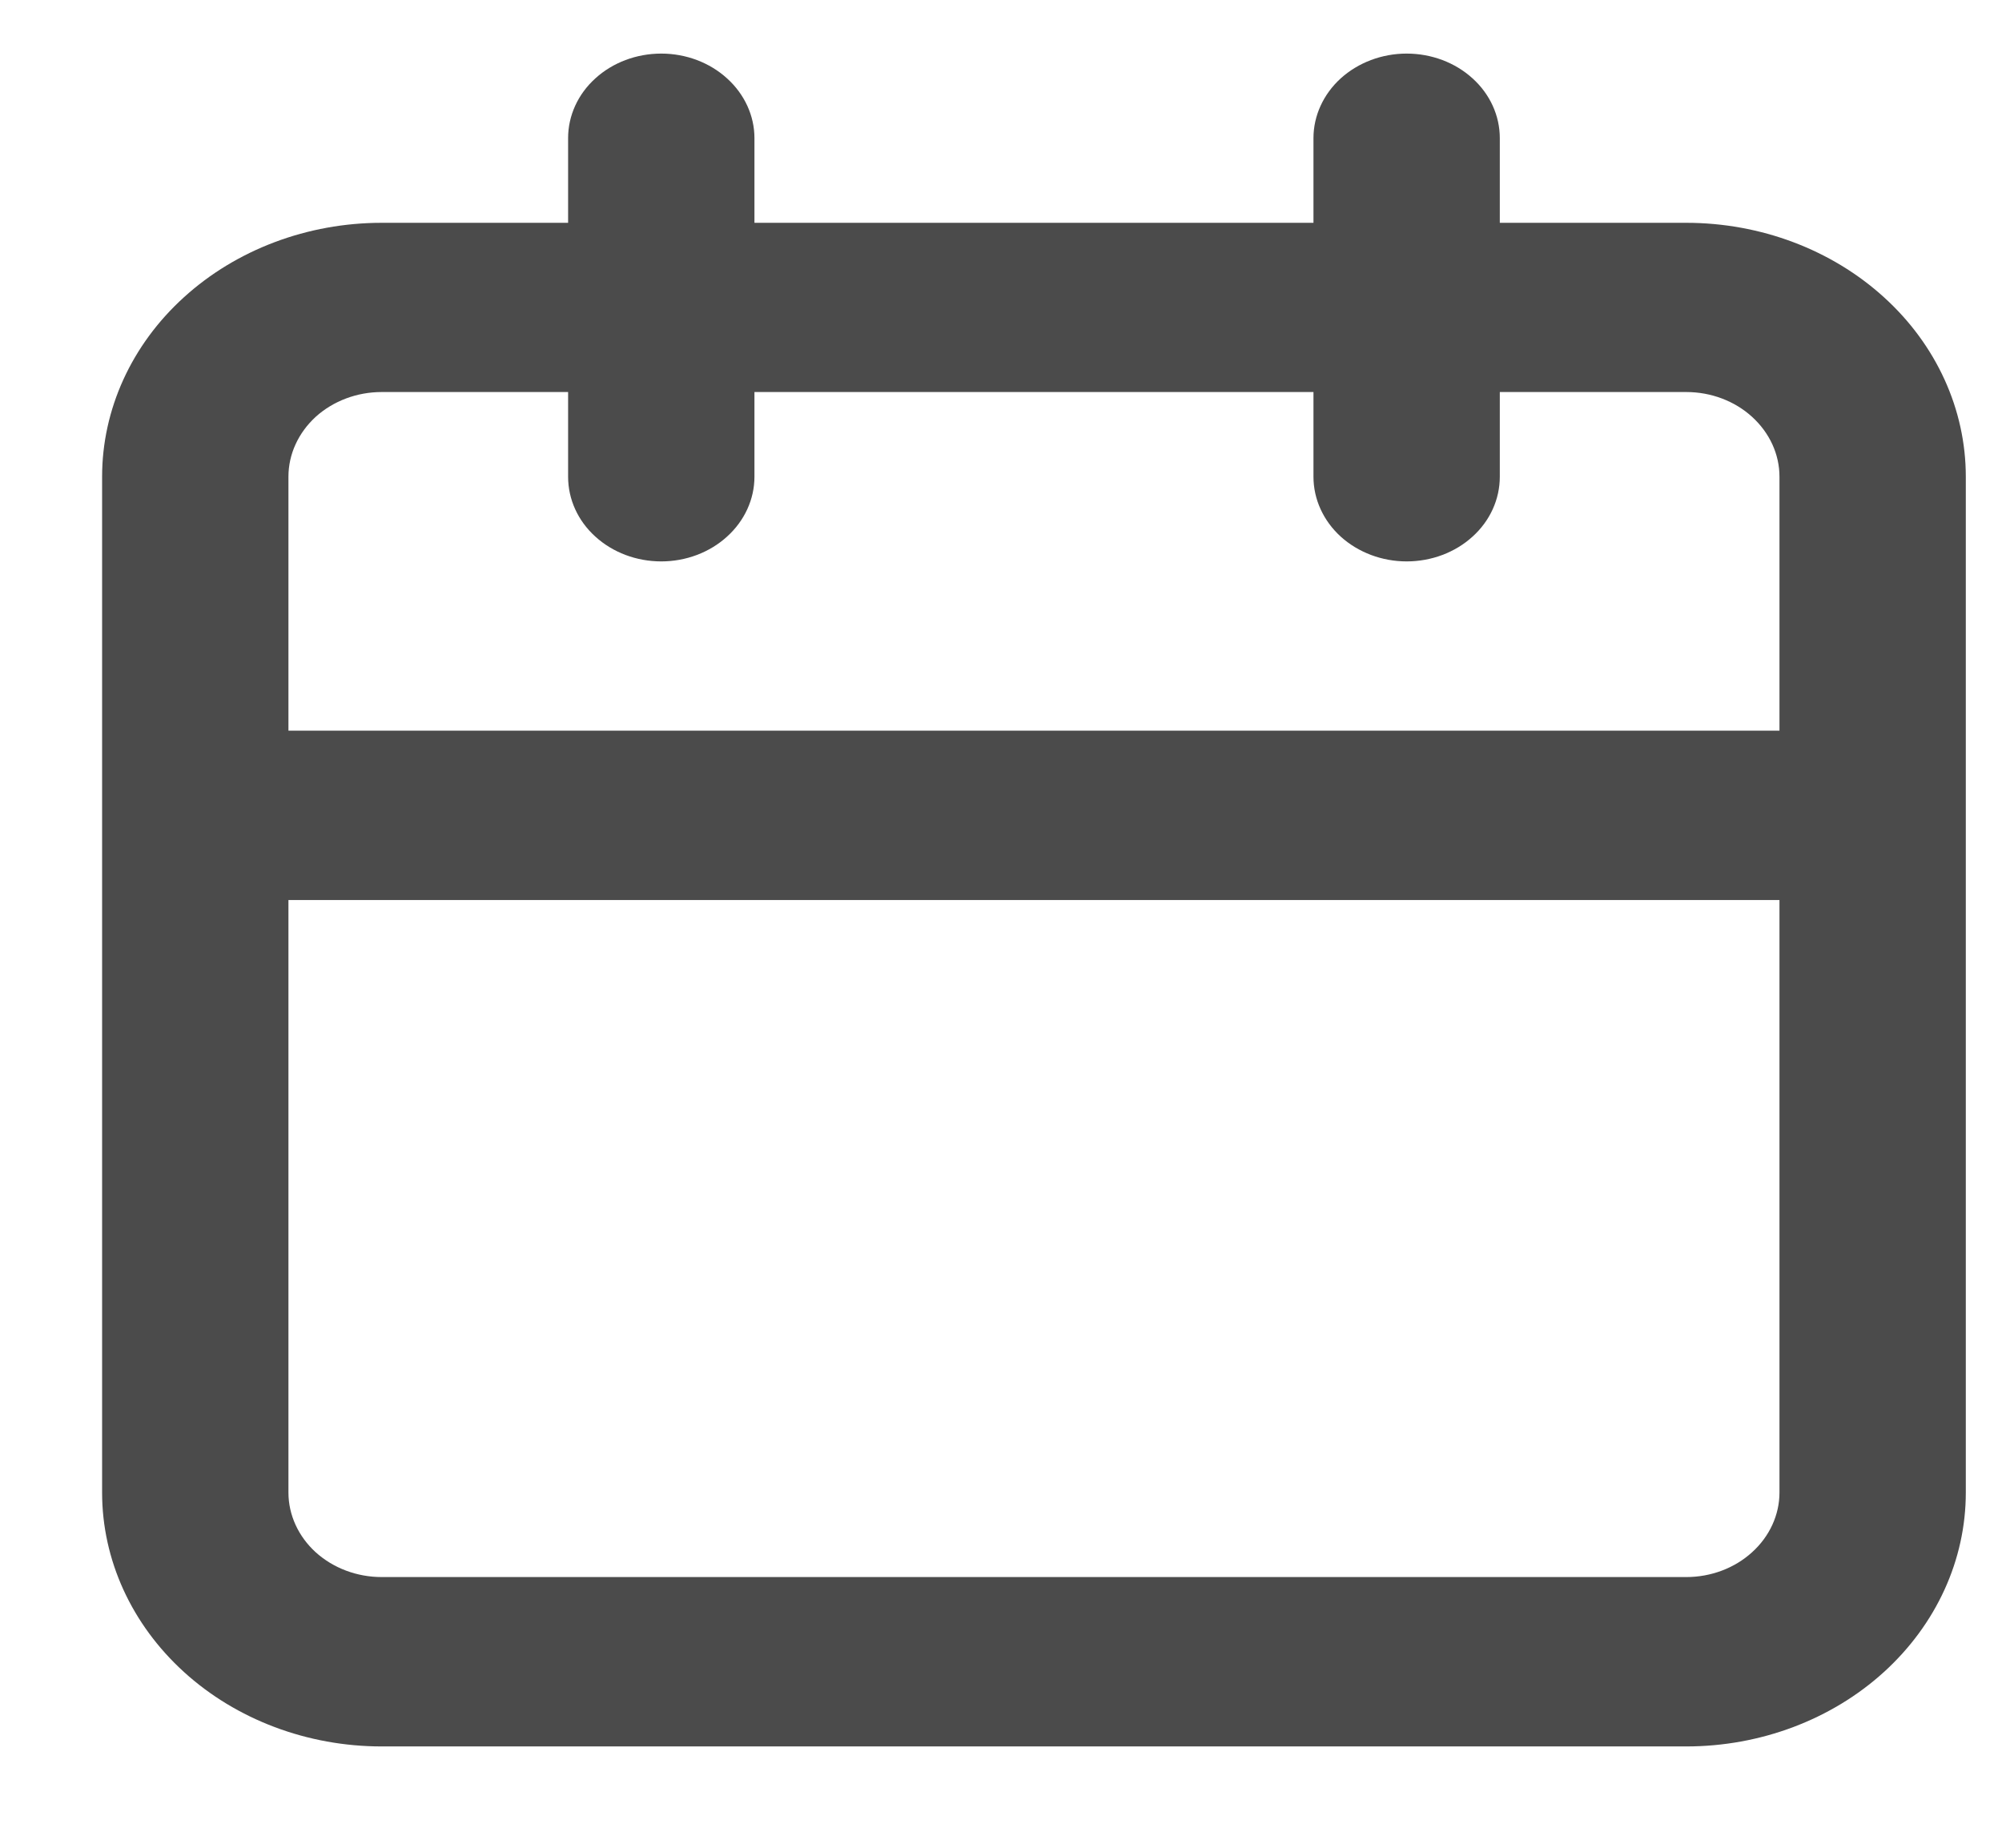
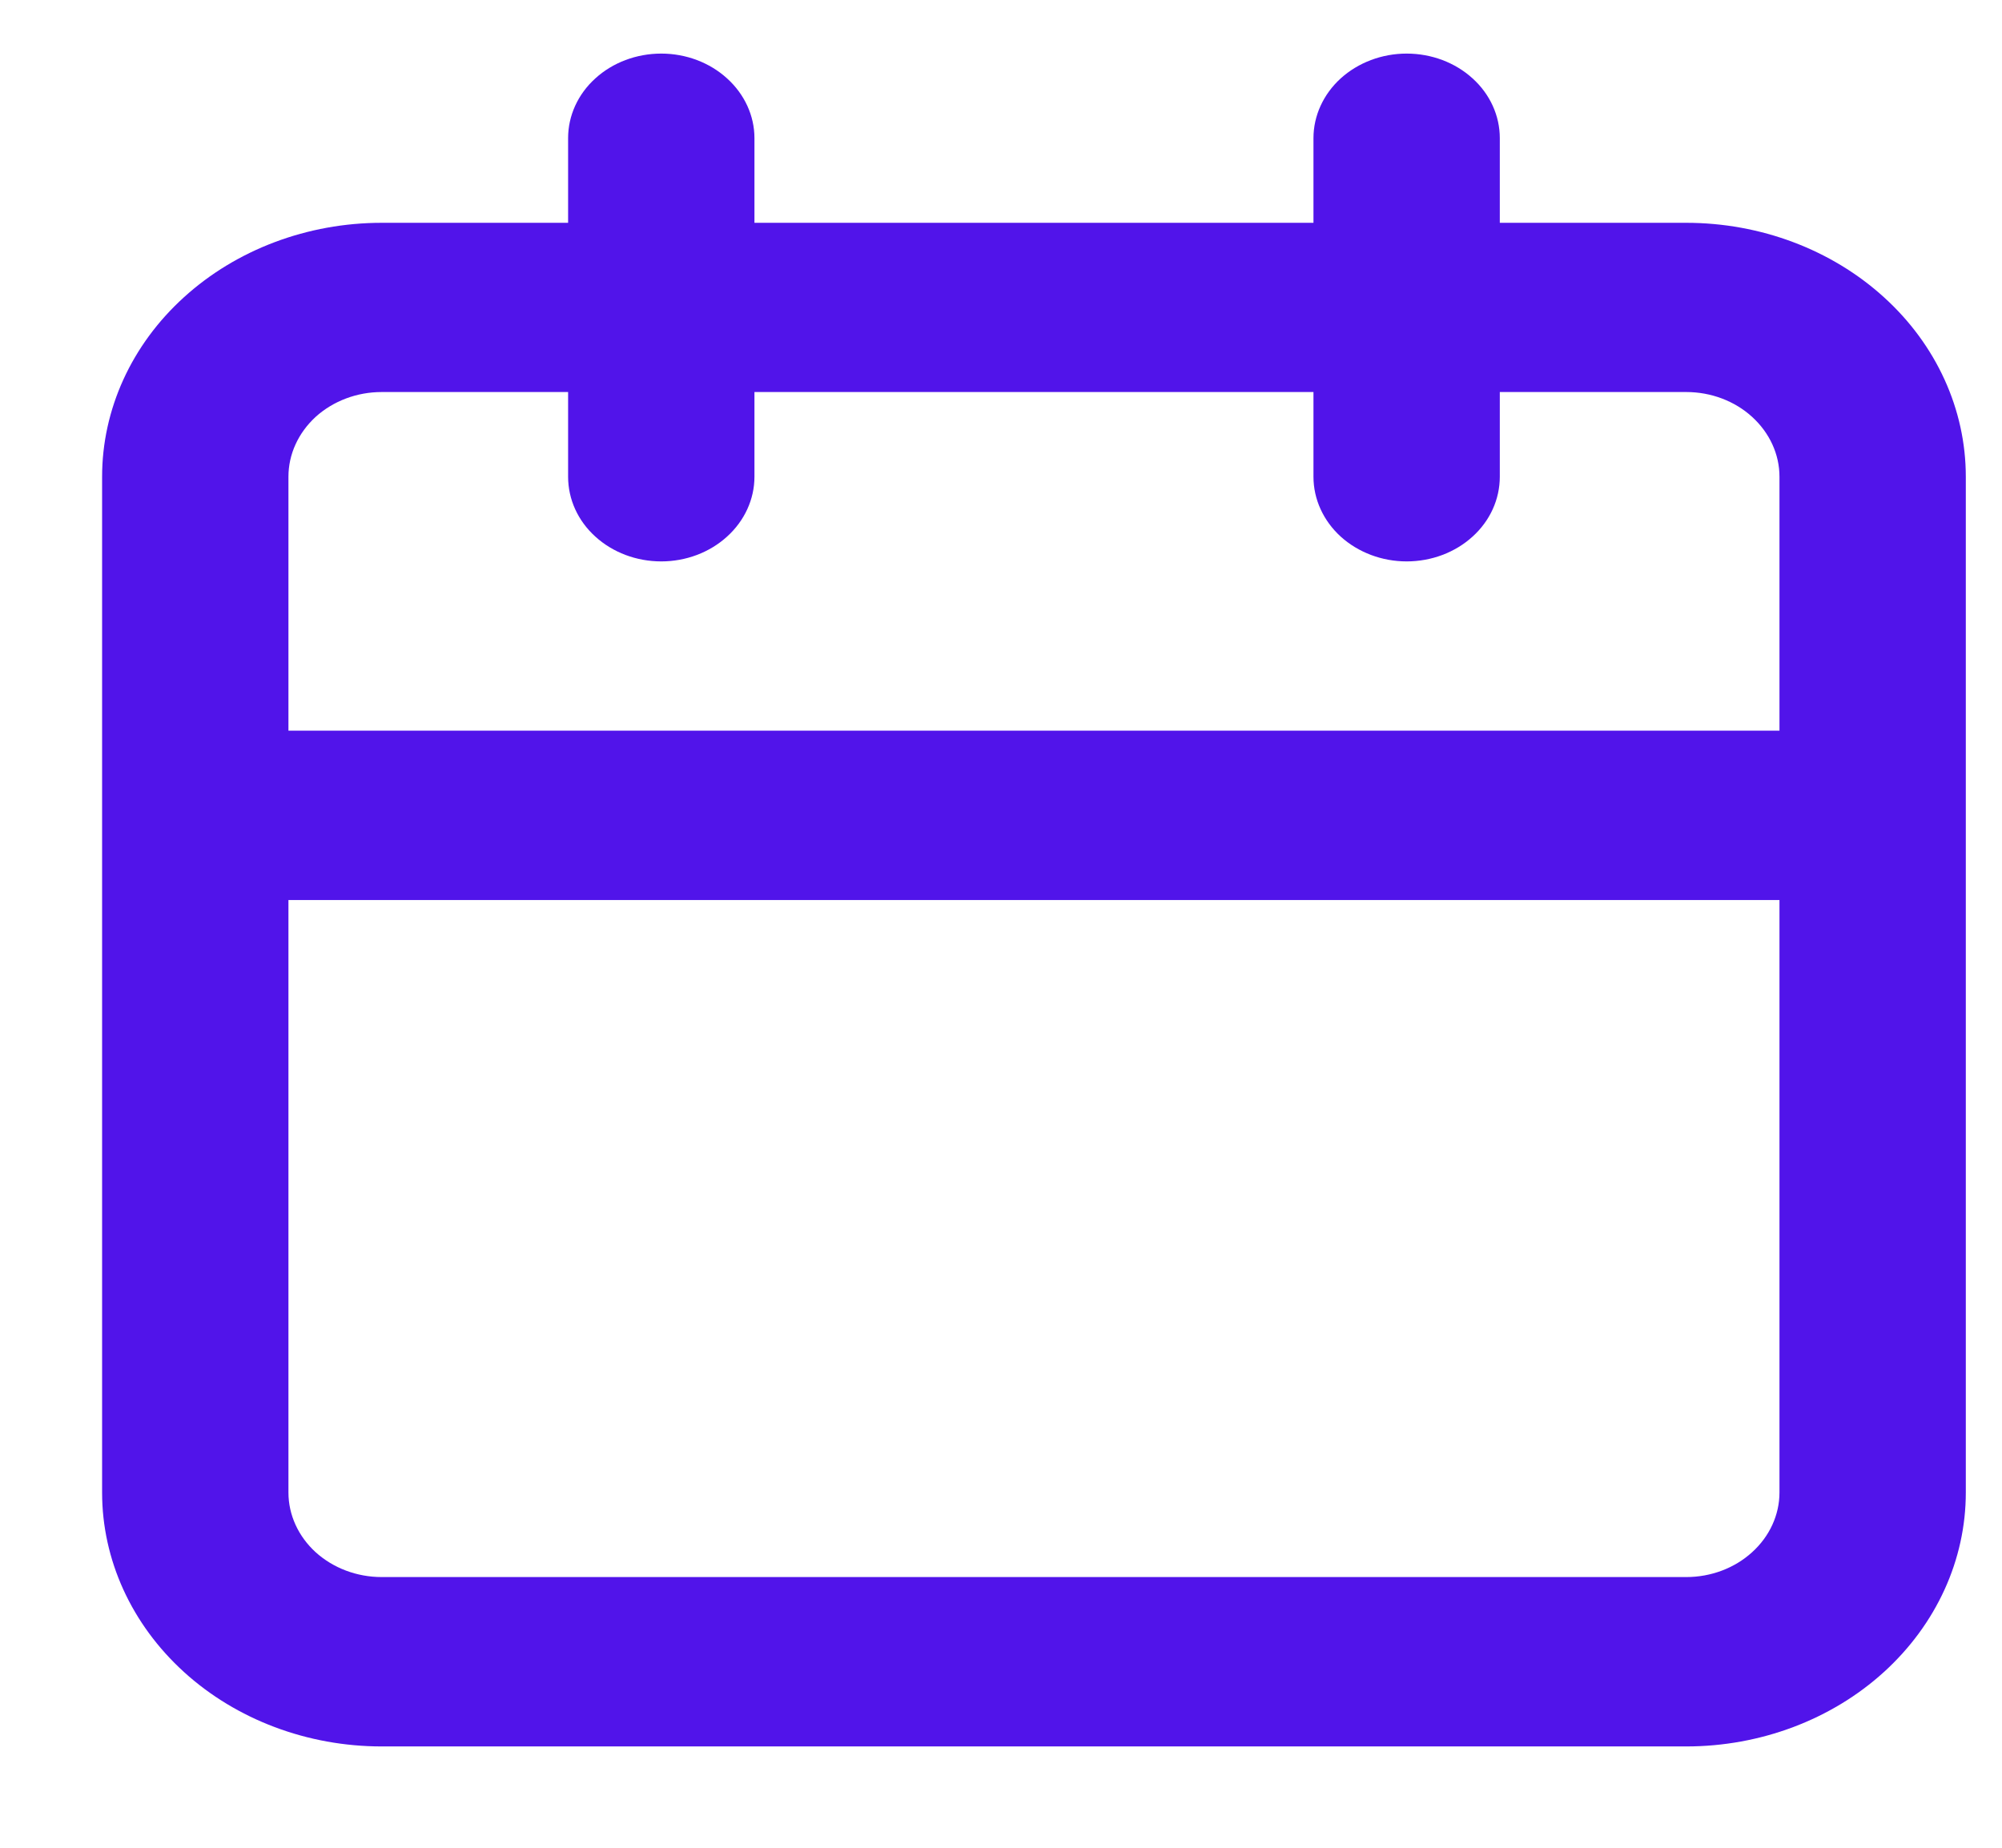
<svg xmlns="http://www.w3.org/2000/svg" width="13" height="12" viewBox="0 0 13 12" fill="none">
-   <path d="M10.95 1.447H9.739V0.897C9.739 0.752 9.676 0.612 9.562 0.509C9.449 0.406 9.295 0.348 9.134 0.348C8.974 0.348 8.82 0.406 8.706 0.509C8.593 0.612 8.529 0.752 8.529 0.897V1.447H4.899V0.897C4.899 0.752 4.835 0.612 4.721 0.509C4.608 0.406 4.454 0.348 4.294 0.348C4.133 0.348 3.979 0.406 3.866 0.509C3.752 0.612 3.689 0.752 3.689 0.897V1.447H2.478C1.997 1.447 1.535 1.621 1.195 1.93C0.854 2.239 0.663 2.659 0.663 3.096V9.693C0.663 10.13 0.854 10.549 1.195 10.859C1.535 11.168 1.997 11.342 2.478 11.342H10.95C11.431 11.342 11.893 11.168 12.233 10.859C12.574 10.549 12.765 10.13 12.765 9.693V3.096C12.765 2.659 12.574 2.239 12.233 1.93C11.893 1.621 11.431 1.447 10.95 1.447ZM11.555 9.693C11.555 9.838 11.491 9.978 11.377 10.081C11.264 10.184 11.11 10.242 10.95 10.242H2.478C2.318 10.242 2.164 10.184 2.05 10.081C1.937 9.978 1.873 9.838 1.873 9.693V5.845H11.555V9.693ZM11.555 4.745H1.873V3.096C1.873 2.95 1.937 2.811 2.05 2.707C2.164 2.604 2.318 2.546 2.478 2.546H3.689V3.096C3.689 3.242 3.752 3.382 3.866 3.485C3.979 3.588 4.133 3.646 4.294 3.646C4.454 3.646 4.608 3.588 4.721 3.485C4.835 3.382 4.899 3.242 4.899 3.096V2.546H8.529V3.096C8.529 3.242 8.593 3.382 8.706 3.485C8.82 3.588 8.974 3.646 9.134 3.646C9.295 3.646 9.449 3.588 9.562 3.485C9.676 3.382 9.739 3.242 9.739 3.096V2.546H10.95C11.11 2.546 11.264 2.604 11.377 2.707C11.491 2.811 11.555 2.95 11.555 3.096V4.745Z" fill="#4B4B4B" />
+   <path d="M10.95 1.447H9.739V0.897C9.739 0.752 9.676 0.612 9.562 0.509C9.449 0.406 9.295 0.348 9.134 0.348C8.974 0.348 8.82 0.406 8.706 0.509C8.593 0.612 8.529 0.752 8.529 0.897V1.447H4.899V0.897C4.899 0.752 4.835 0.612 4.721 0.509C4.608 0.406 4.454 0.348 4.294 0.348C4.133 0.348 3.979 0.406 3.866 0.509C3.752 0.612 3.689 0.752 3.689 0.897V1.447H2.478C1.997 1.447 1.535 1.621 1.195 1.93C0.854 2.239 0.663 2.659 0.663 3.096V9.693C0.663 10.13 0.854 10.549 1.195 10.859C1.535 11.168 1.997 11.342 2.478 11.342H10.95C11.431 11.342 11.893 11.168 12.233 10.859C12.574 10.549 12.765 10.13 12.765 9.693V3.096C12.765 2.659 12.574 2.239 12.233 1.93C11.893 1.621 11.431 1.447 10.95 1.447ZM11.555 9.693C11.555 9.838 11.491 9.978 11.377 10.081C11.264 10.184 11.11 10.242 10.95 10.242H2.478C2.318 10.242 2.164 10.184 2.05 10.081C1.937 9.978 1.873 9.838 1.873 9.693V5.845H11.555V9.693ZM11.555 4.745H1.873V3.096C1.873 2.95 1.937 2.811 2.05 2.707C2.164 2.604 2.318 2.546 2.478 2.546H3.689V3.096C3.689 3.242 3.752 3.382 3.866 3.485C3.979 3.588 4.133 3.646 4.294 3.646C4.454 3.646 4.608 3.588 4.721 3.485C4.835 3.382 4.899 3.242 4.899 3.096V2.546H8.529V3.096C8.529 3.242 8.593 3.382 8.706 3.485C8.82 3.588 8.974 3.646 9.134 3.646C9.295 3.646 9.449 3.588 9.562 3.485C9.676 3.382 9.739 3.242 9.739 3.096V2.546H10.95C11.11 2.546 11.264 2.604 11.377 2.707C11.491 2.811 11.555 2.95 11.555 3.096V4.745Z" fill="#5114EA" />
</svg>
